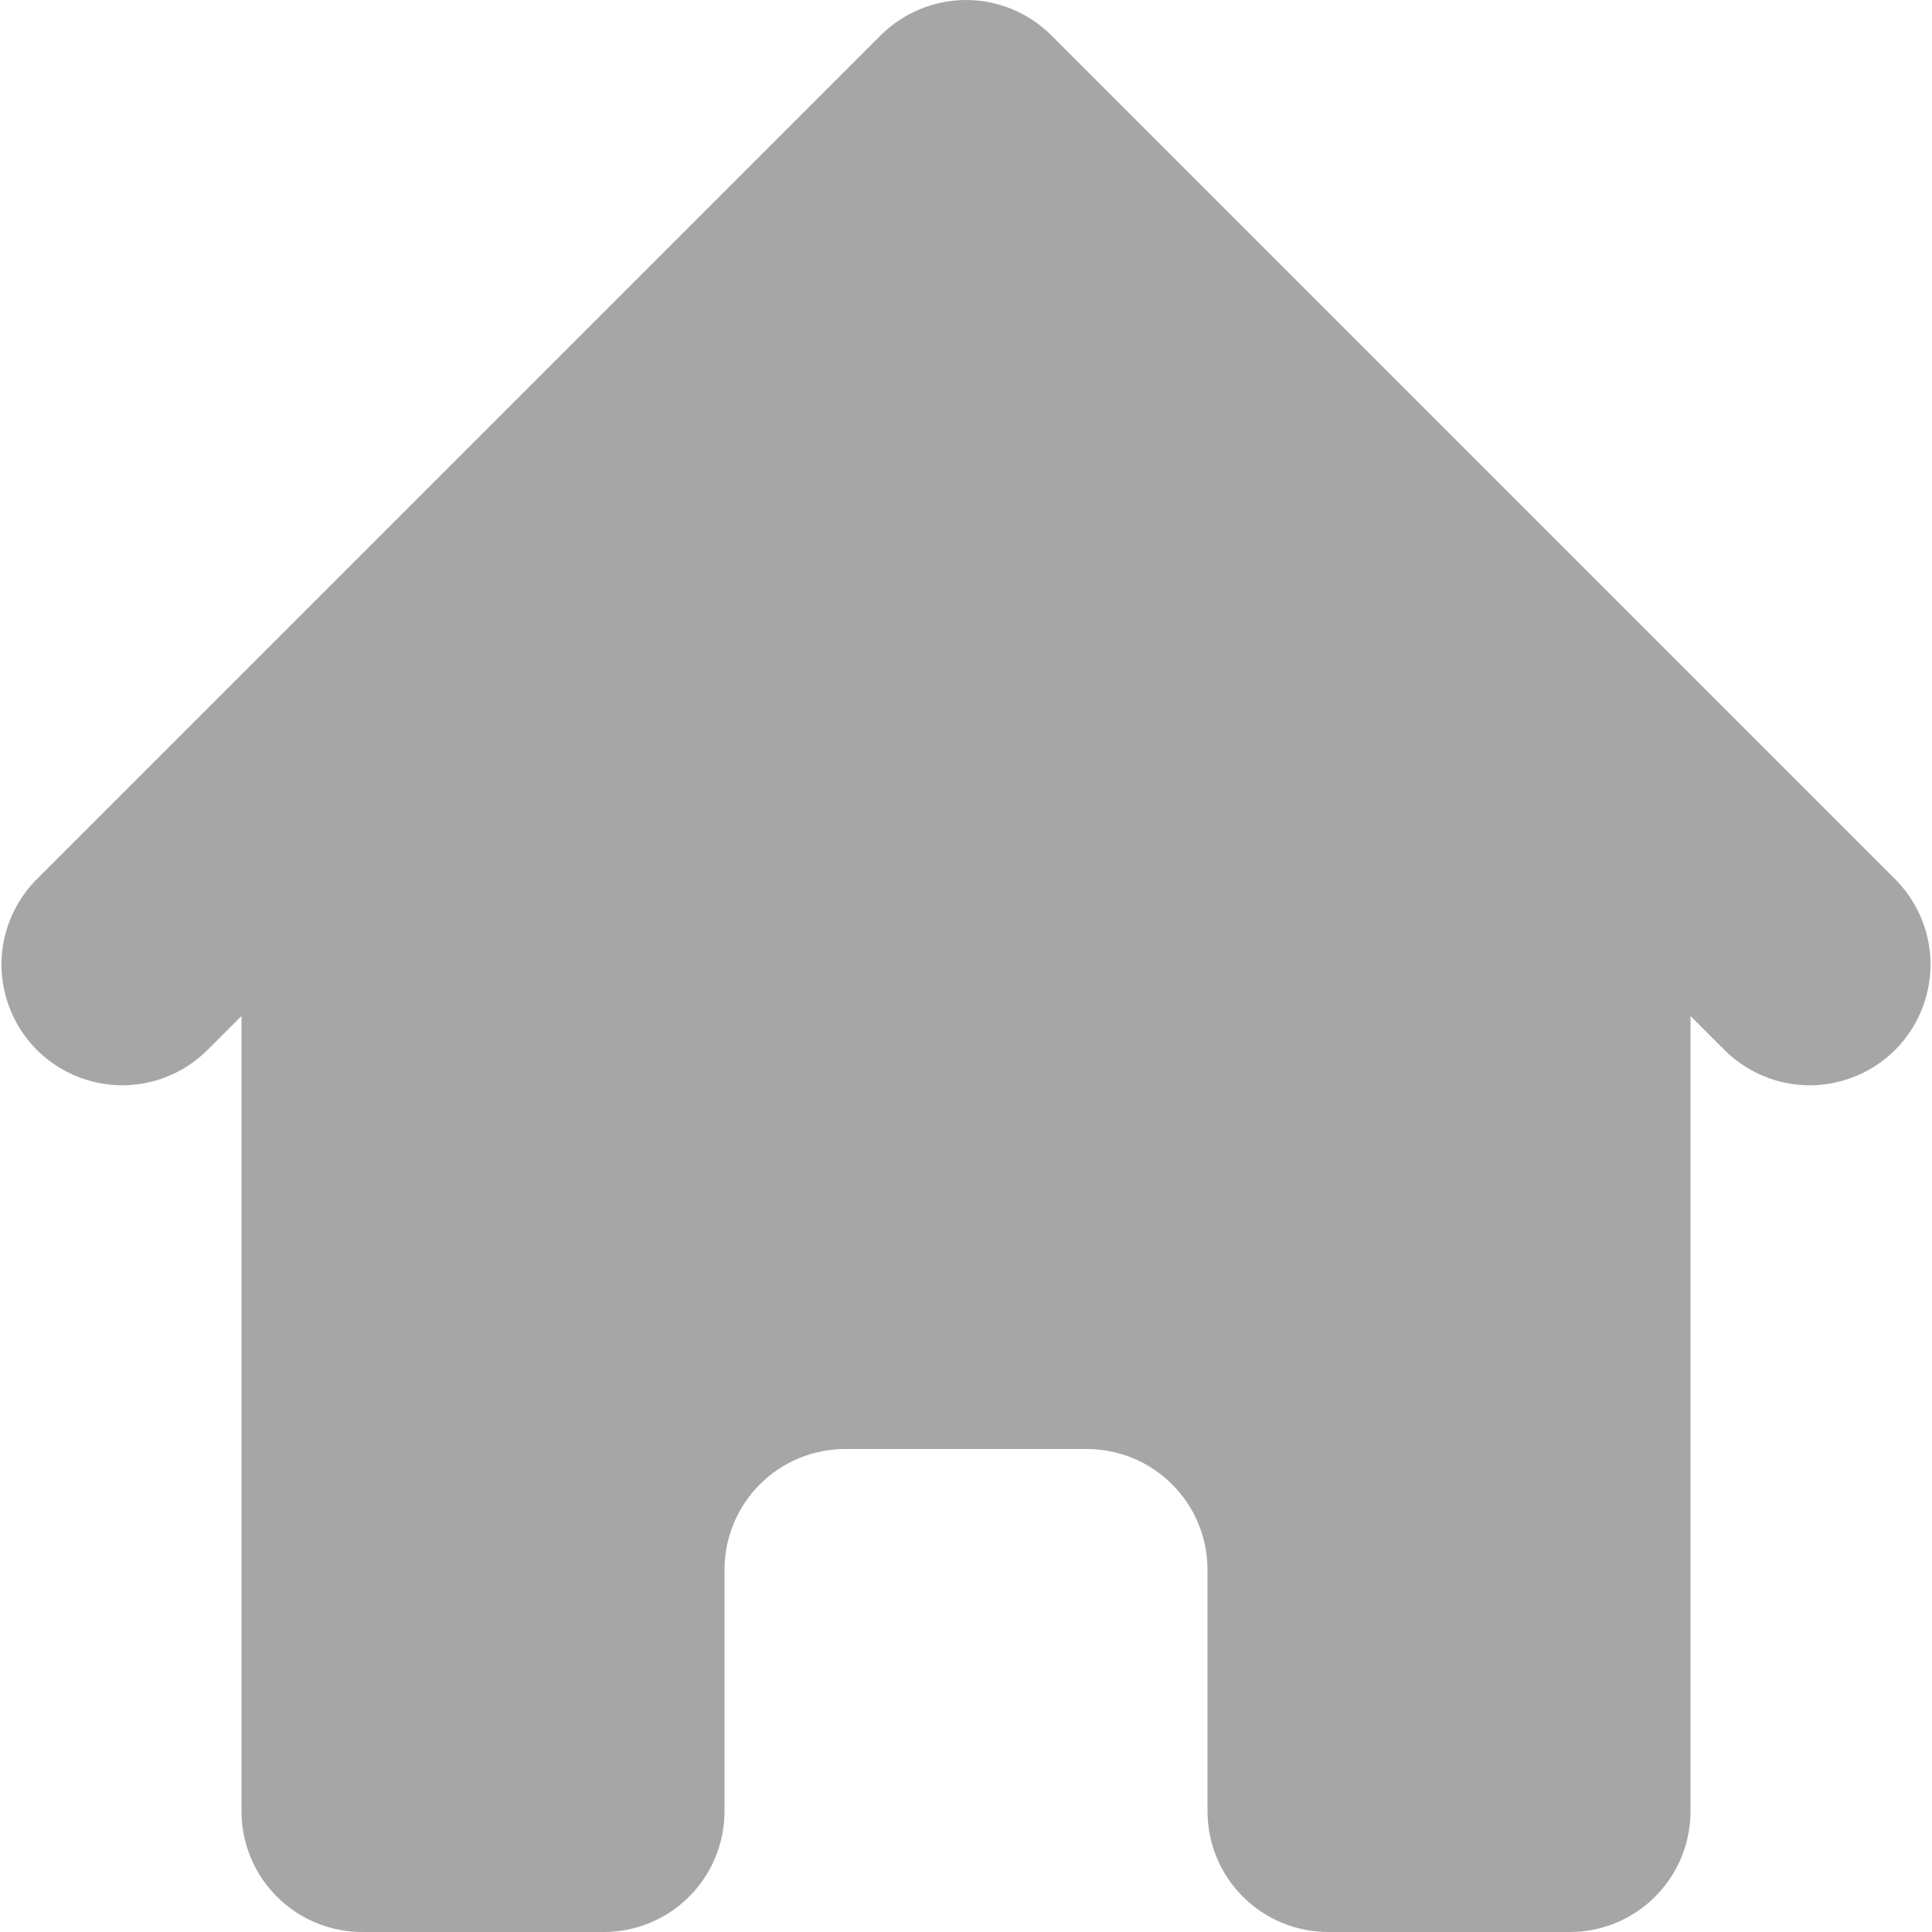
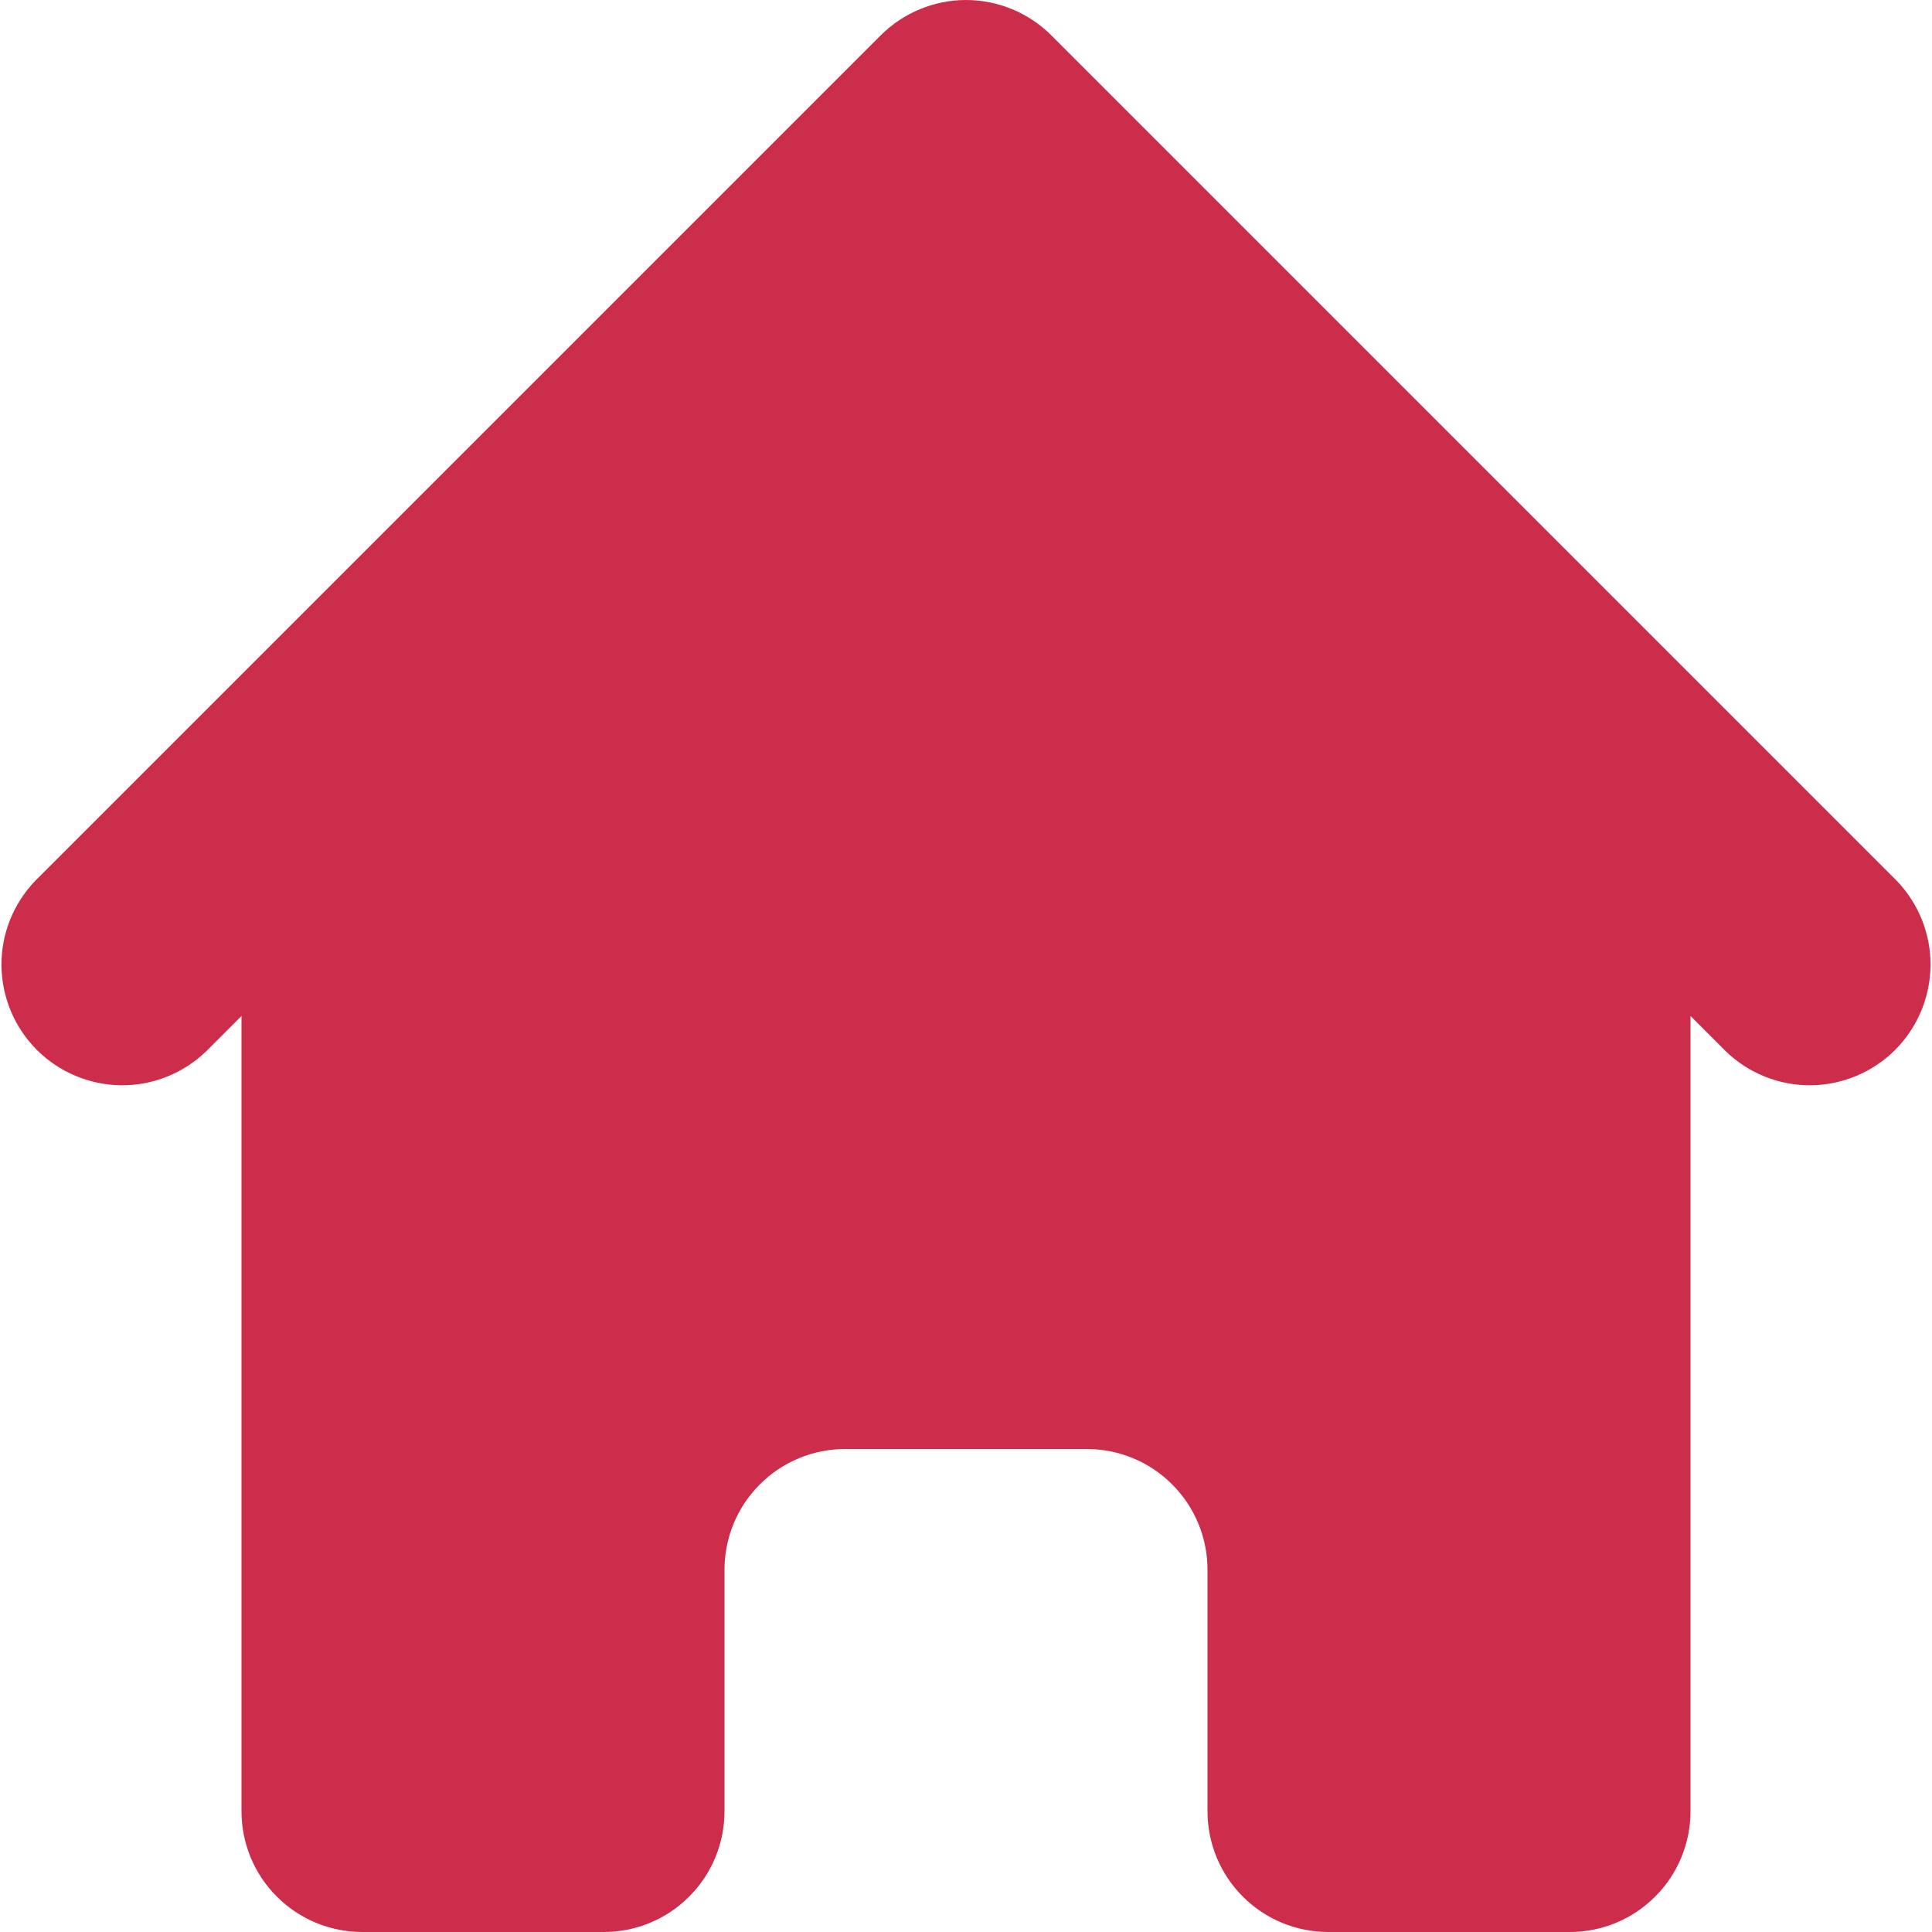
<svg xmlns="http://www.w3.org/2000/svg" width="16" height="16" viewBox="0 0 16 16" fill="none">
-   <path d="M8.707 0.293C8.52 0.106 8.265 0 8 0C7.735 0 7.481 0.106 7.293 0.293L0.293 7.293C0.111 7.482 0.01 7.734 0.012 7.996C0.015 8.259 0.12 8.509 0.305 8.695C0.491 8.88 0.741 8.985 1.004 8.988C1.266 8.99 1.518 8.889 1.707 8.707L2 8.414V15C2 15.265 2.105 15.52 2.293 15.707C2.48 15.895 2.735 16 3 16H5C5.265 16 5.52 15.895 5.707 15.707C5.895 15.52 6 15.265 6 15V13C6 12.735 6.105 12.48 6.293 12.293C6.48 12.105 6.735 12 7 12H9C9.265 12 9.52 12.105 9.707 12.293C9.895 12.48 10 12.735 10 13V15C10 15.265 10.105 15.52 10.293 15.707C10.48 15.895 10.735 16 11 16H13C13.265 16 13.52 15.895 13.707 15.707C13.895 15.52 14 15.265 14 15V8.414L14.293 8.707C14.482 8.889 14.734 8.99 14.996 8.988C15.259 8.985 15.509 8.88 15.695 8.695C15.88 8.509 15.985 8.259 15.988 7.996C15.99 7.734 15.889 7.482 15.707 7.293L8.707 0.293Z" fill="#a6a6a6" />
+   <path d="M8.707 0.293C8.52 0.106 8.265 0 8 0C7.735 0 7.481 0.106 7.293 0.293L0.293 7.293C0.111 7.482 0.01 7.734 0.012 7.996C0.015 8.259 0.12 8.509 0.305 8.695C0.491 8.88 0.741 8.985 1.004 8.988C1.266 8.99 1.518 8.889 1.707 8.707L2 8.414V15C2 15.265 2.105 15.52 2.293 15.707C2.48 15.895 2.735 16 3 16H5C5.265 16 5.52 15.895 5.707 15.707C5.895 15.52 6 15.265 6 15V13C6 12.735 6.105 12.48 6.293 12.293C6.48 12.105 6.735 12 7 12H9C9.265 12 9.52 12.105 9.707 12.293C9.895 12.48 10 12.735 10 13V15C10 15.265 10.105 15.52 10.293 15.707C10.48 15.895 10.735 16 11 16H13C13.265 16 13.52 15.895 13.707 15.707C13.895 15.52 14 15.265 14 15V8.414L14.293 8.707C14.482 8.889 14.734 8.99 14.996 8.988C15.259 8.985 15.509 8.88 15.695 8.695C15.88 8.509 15.985 8.259 15.988 7.996C15.99 7.734 15.889 7.482 15.707 7.293L8.707 0.293Z" fill="#CC2D4B" />
</svg>
